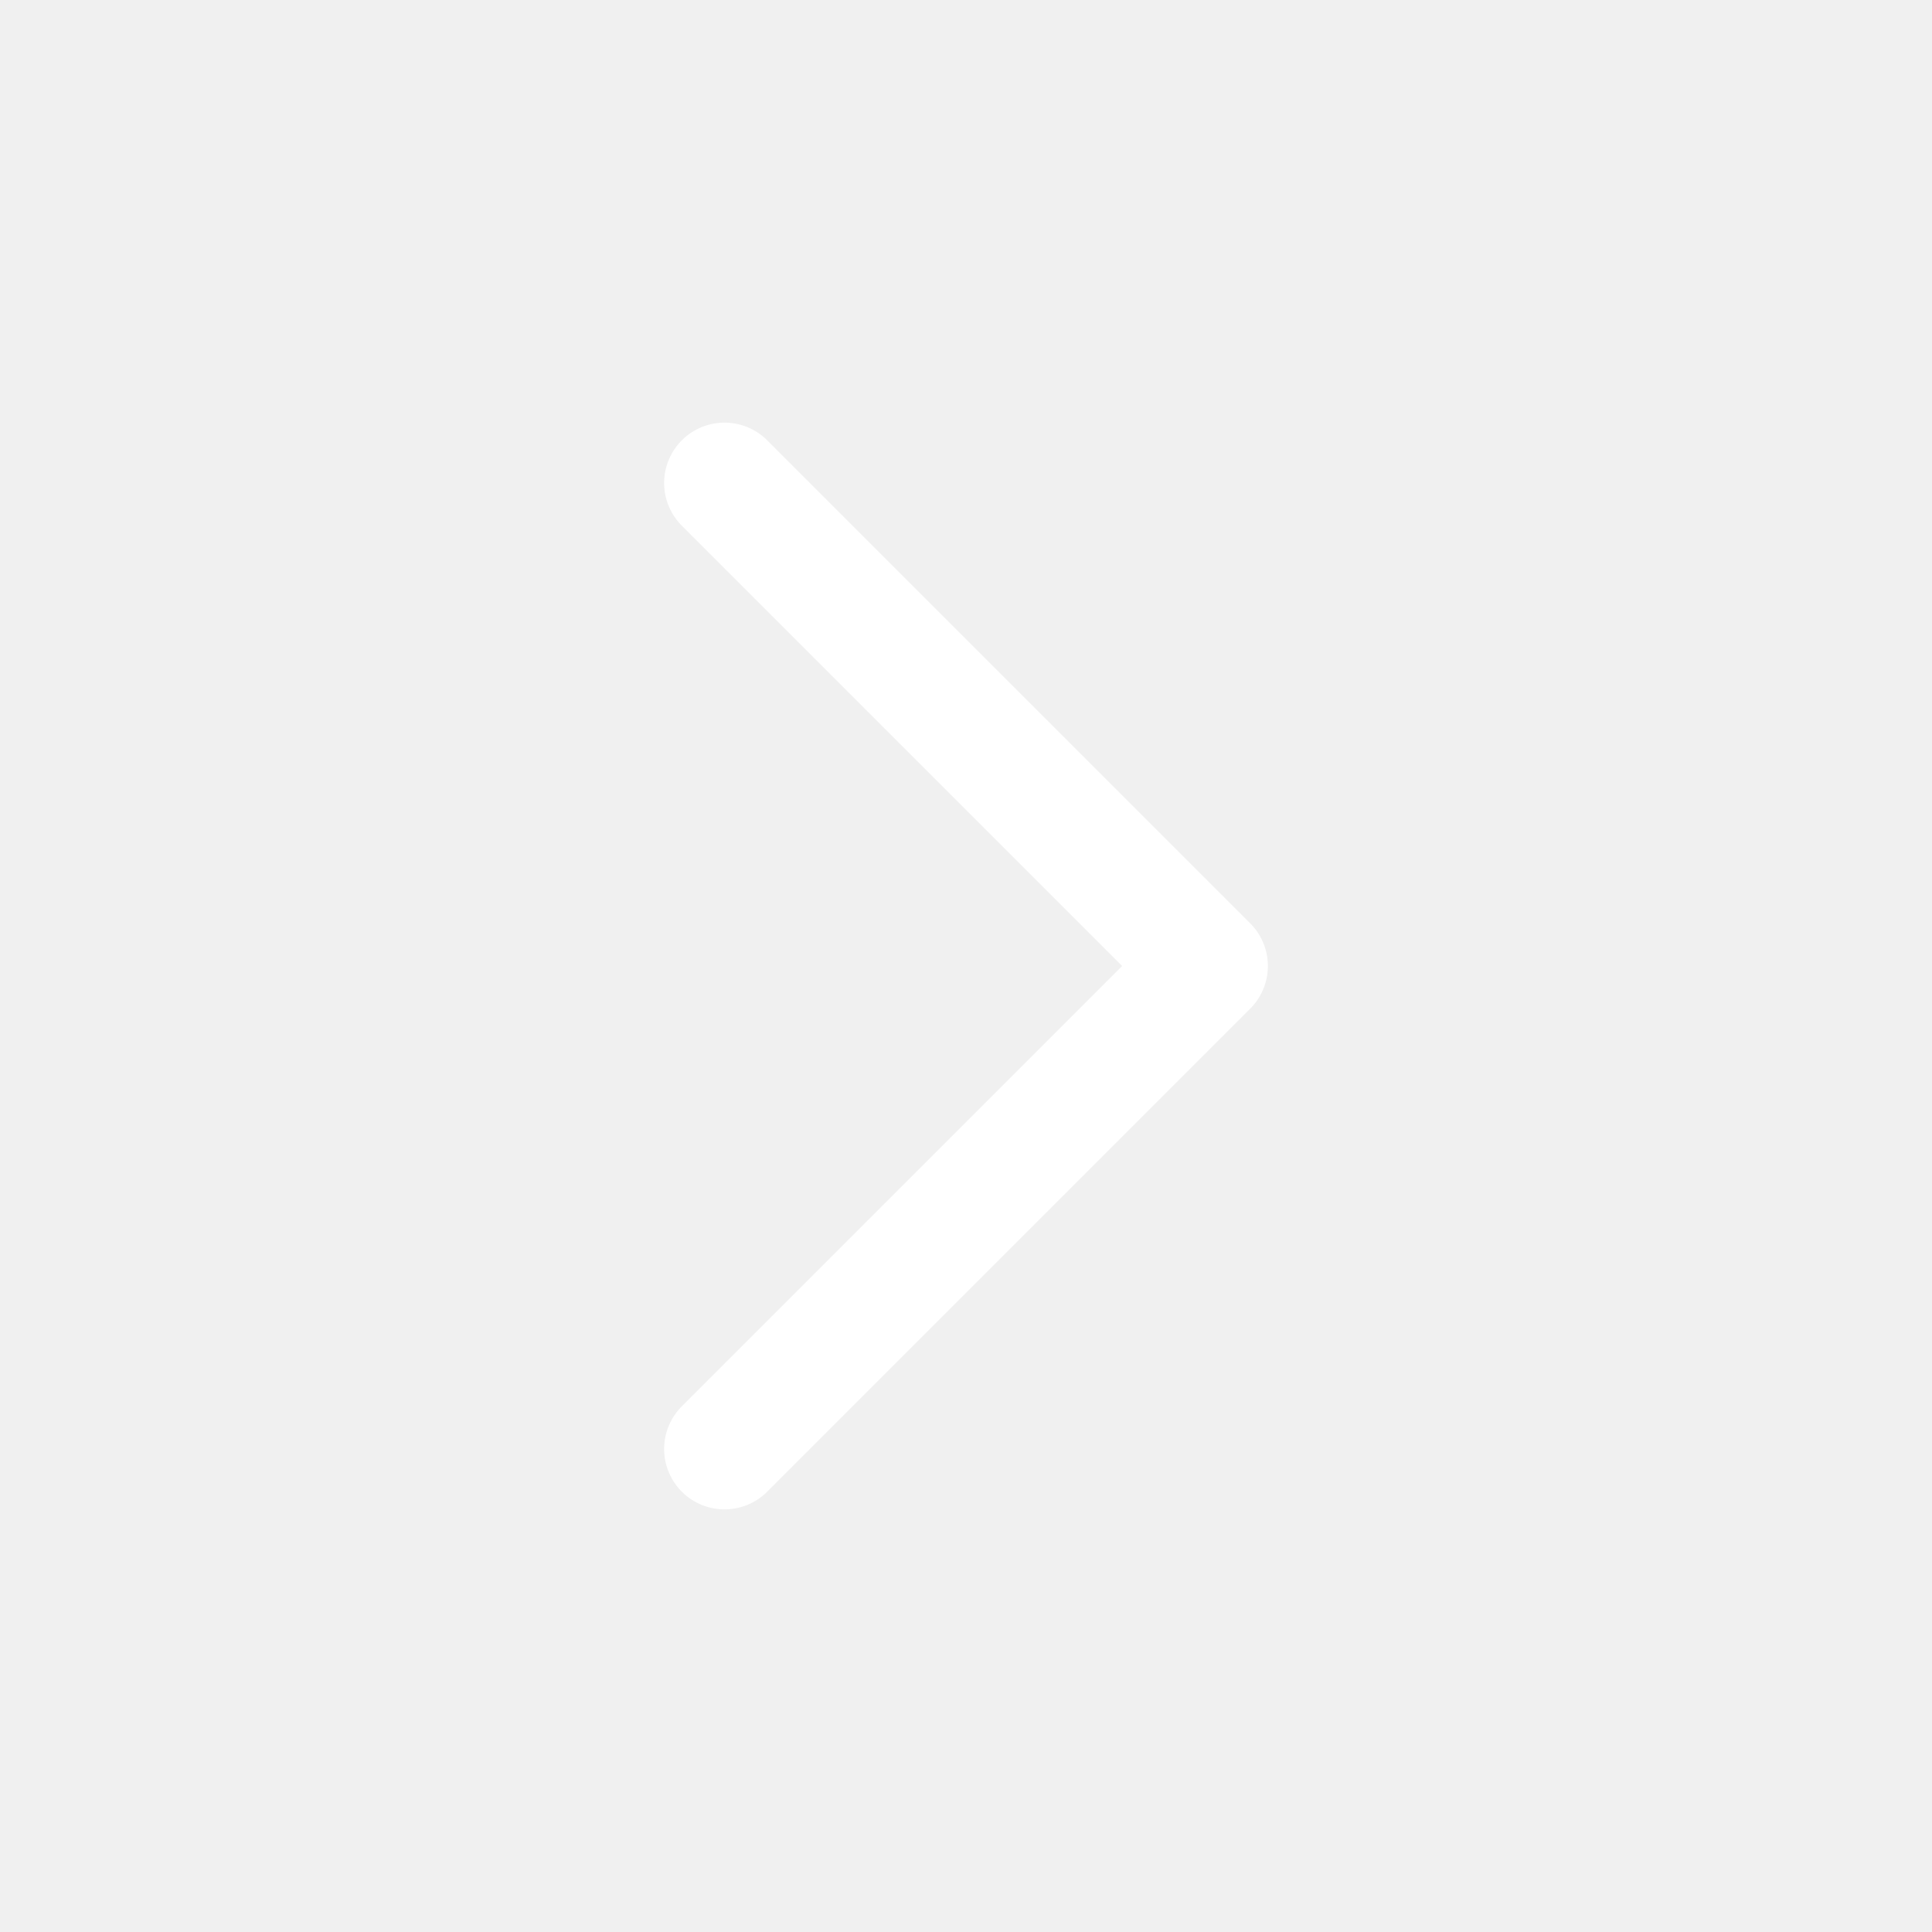
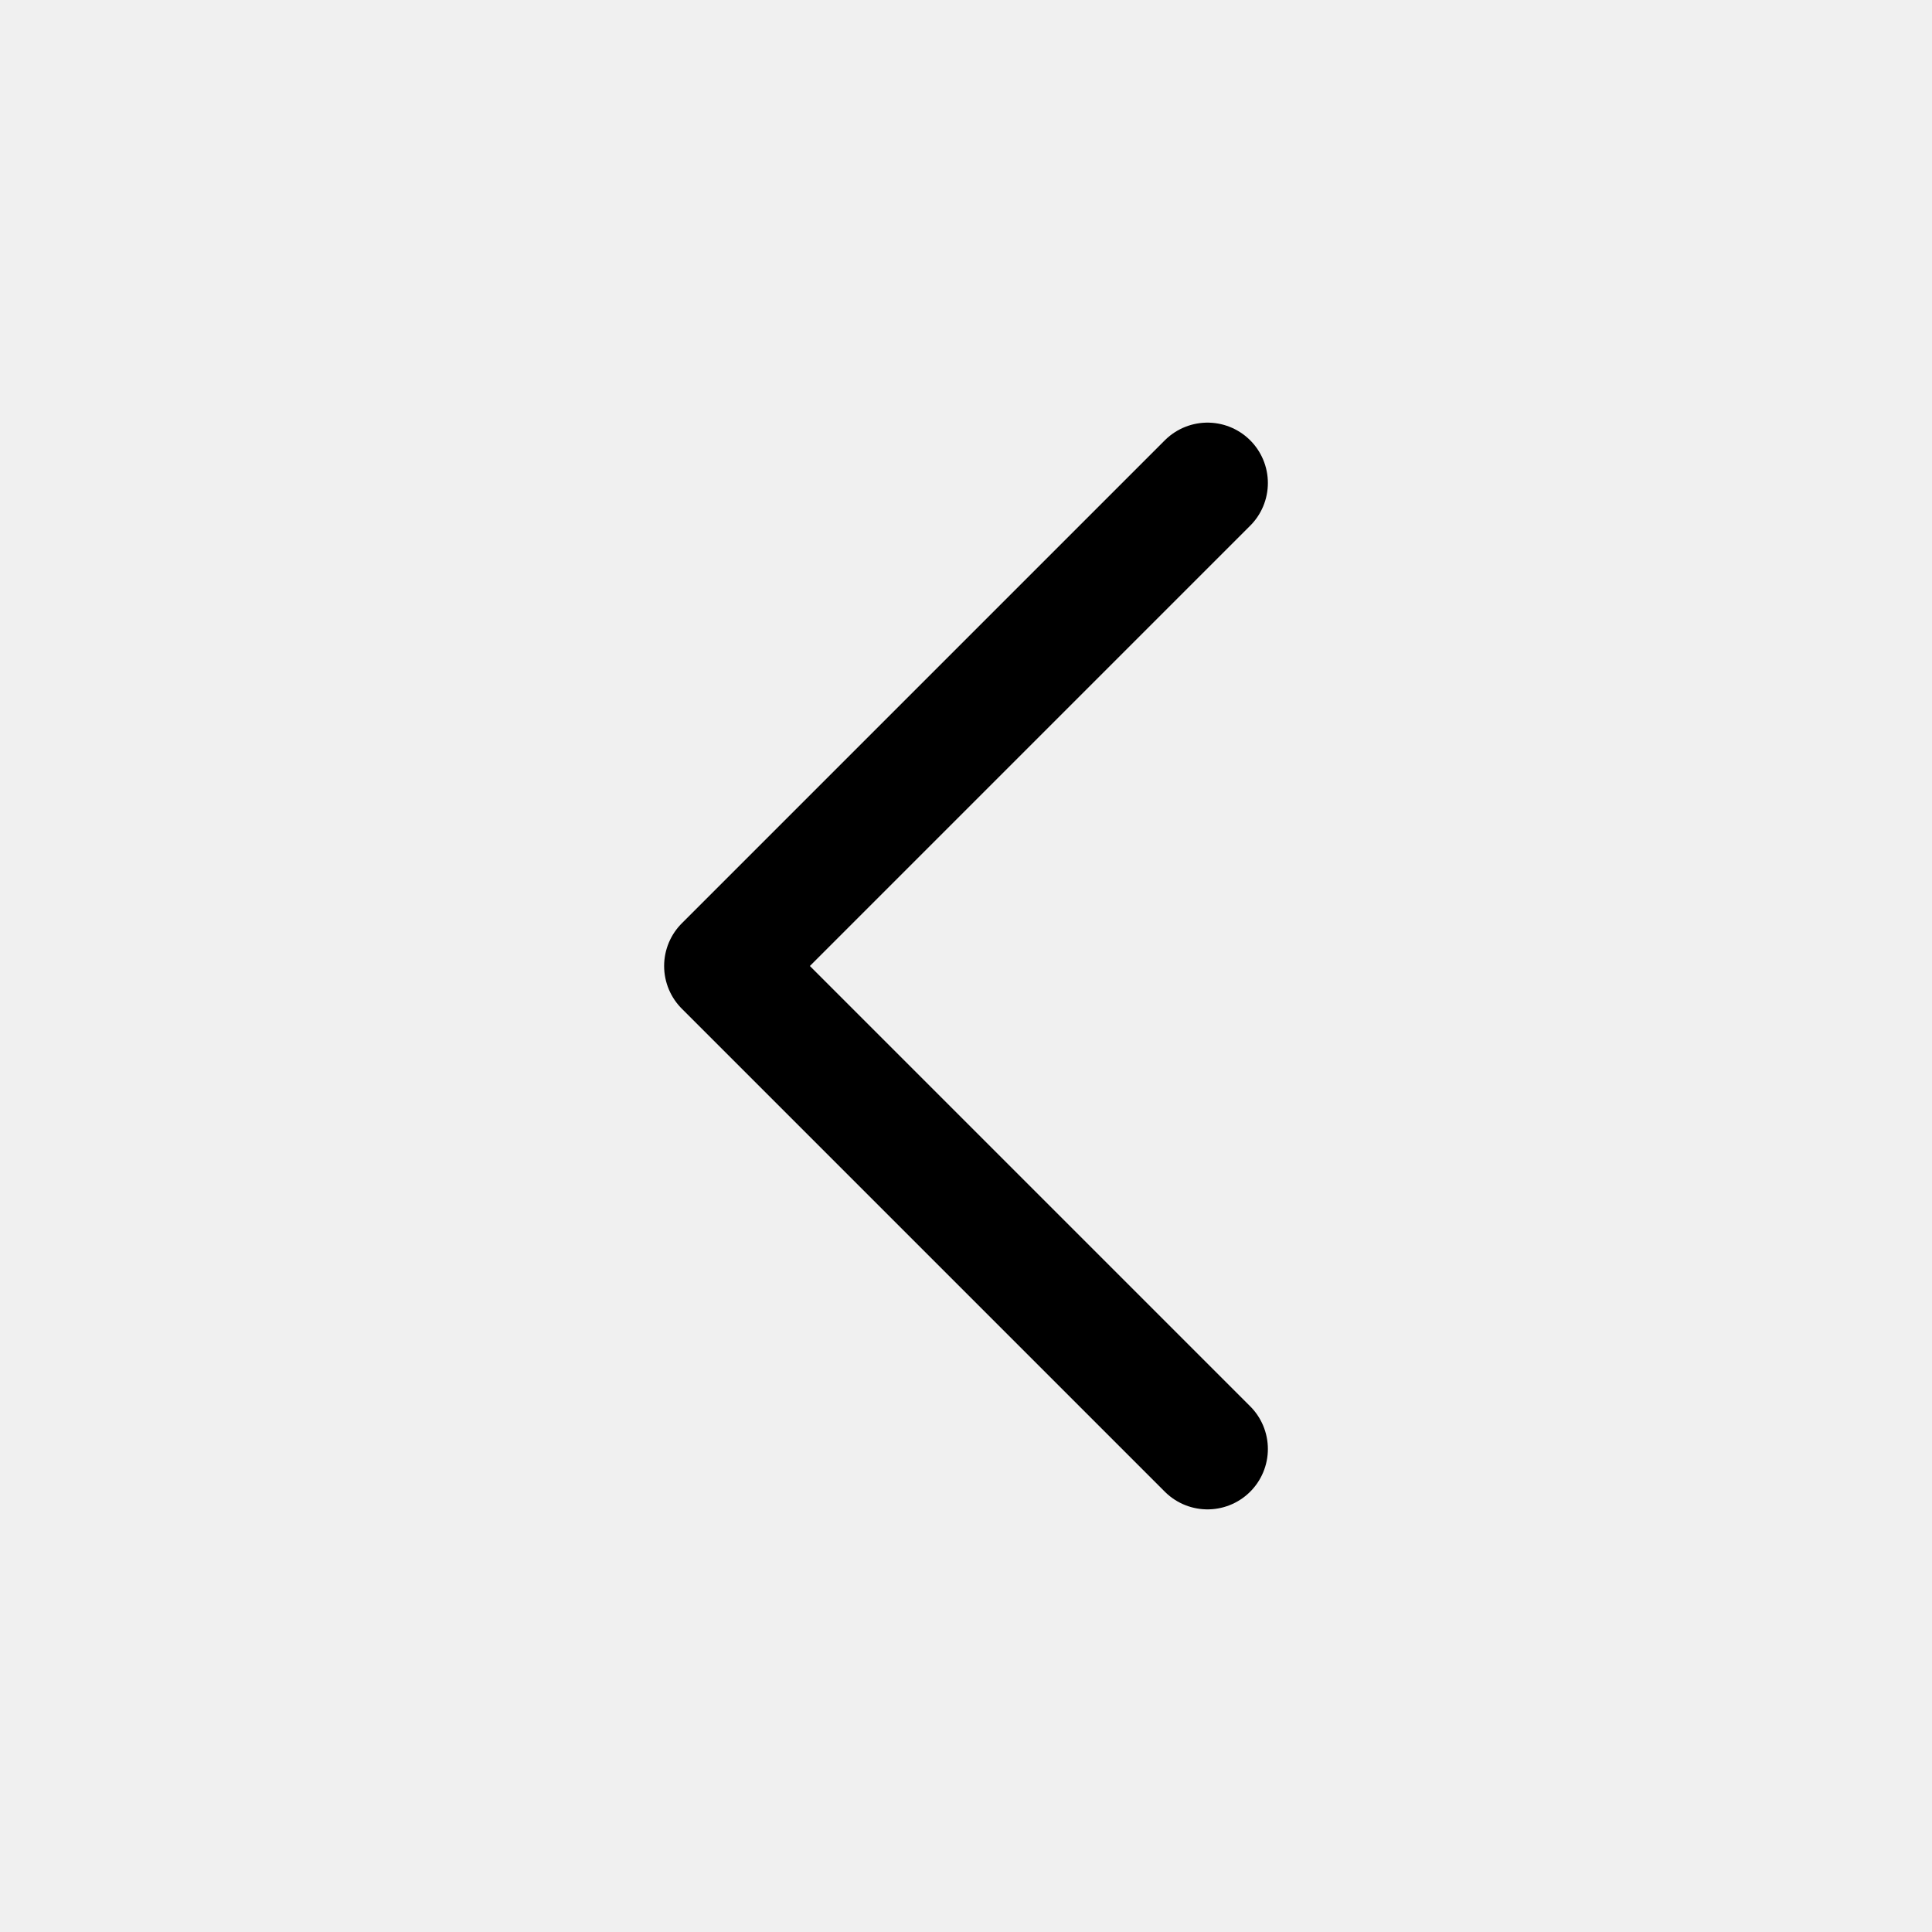
<svg xmlns="http://www.w3.org/2000/svg" width="36" height="36" viewBox="0 0 36 36" fill="none">
-   <path d="M13.5 27L22.5 18L13.5 9" stroke="white" stroke-width="2.25" stroke-linecap="round" stroke-linejoin="round" />
+   <path d="M22.5 27L13.5 18L22.5 9" stroke="black" stroke-width="2.25" stroke-linecap="round" stroke-linejoin="round" />
</svg>
